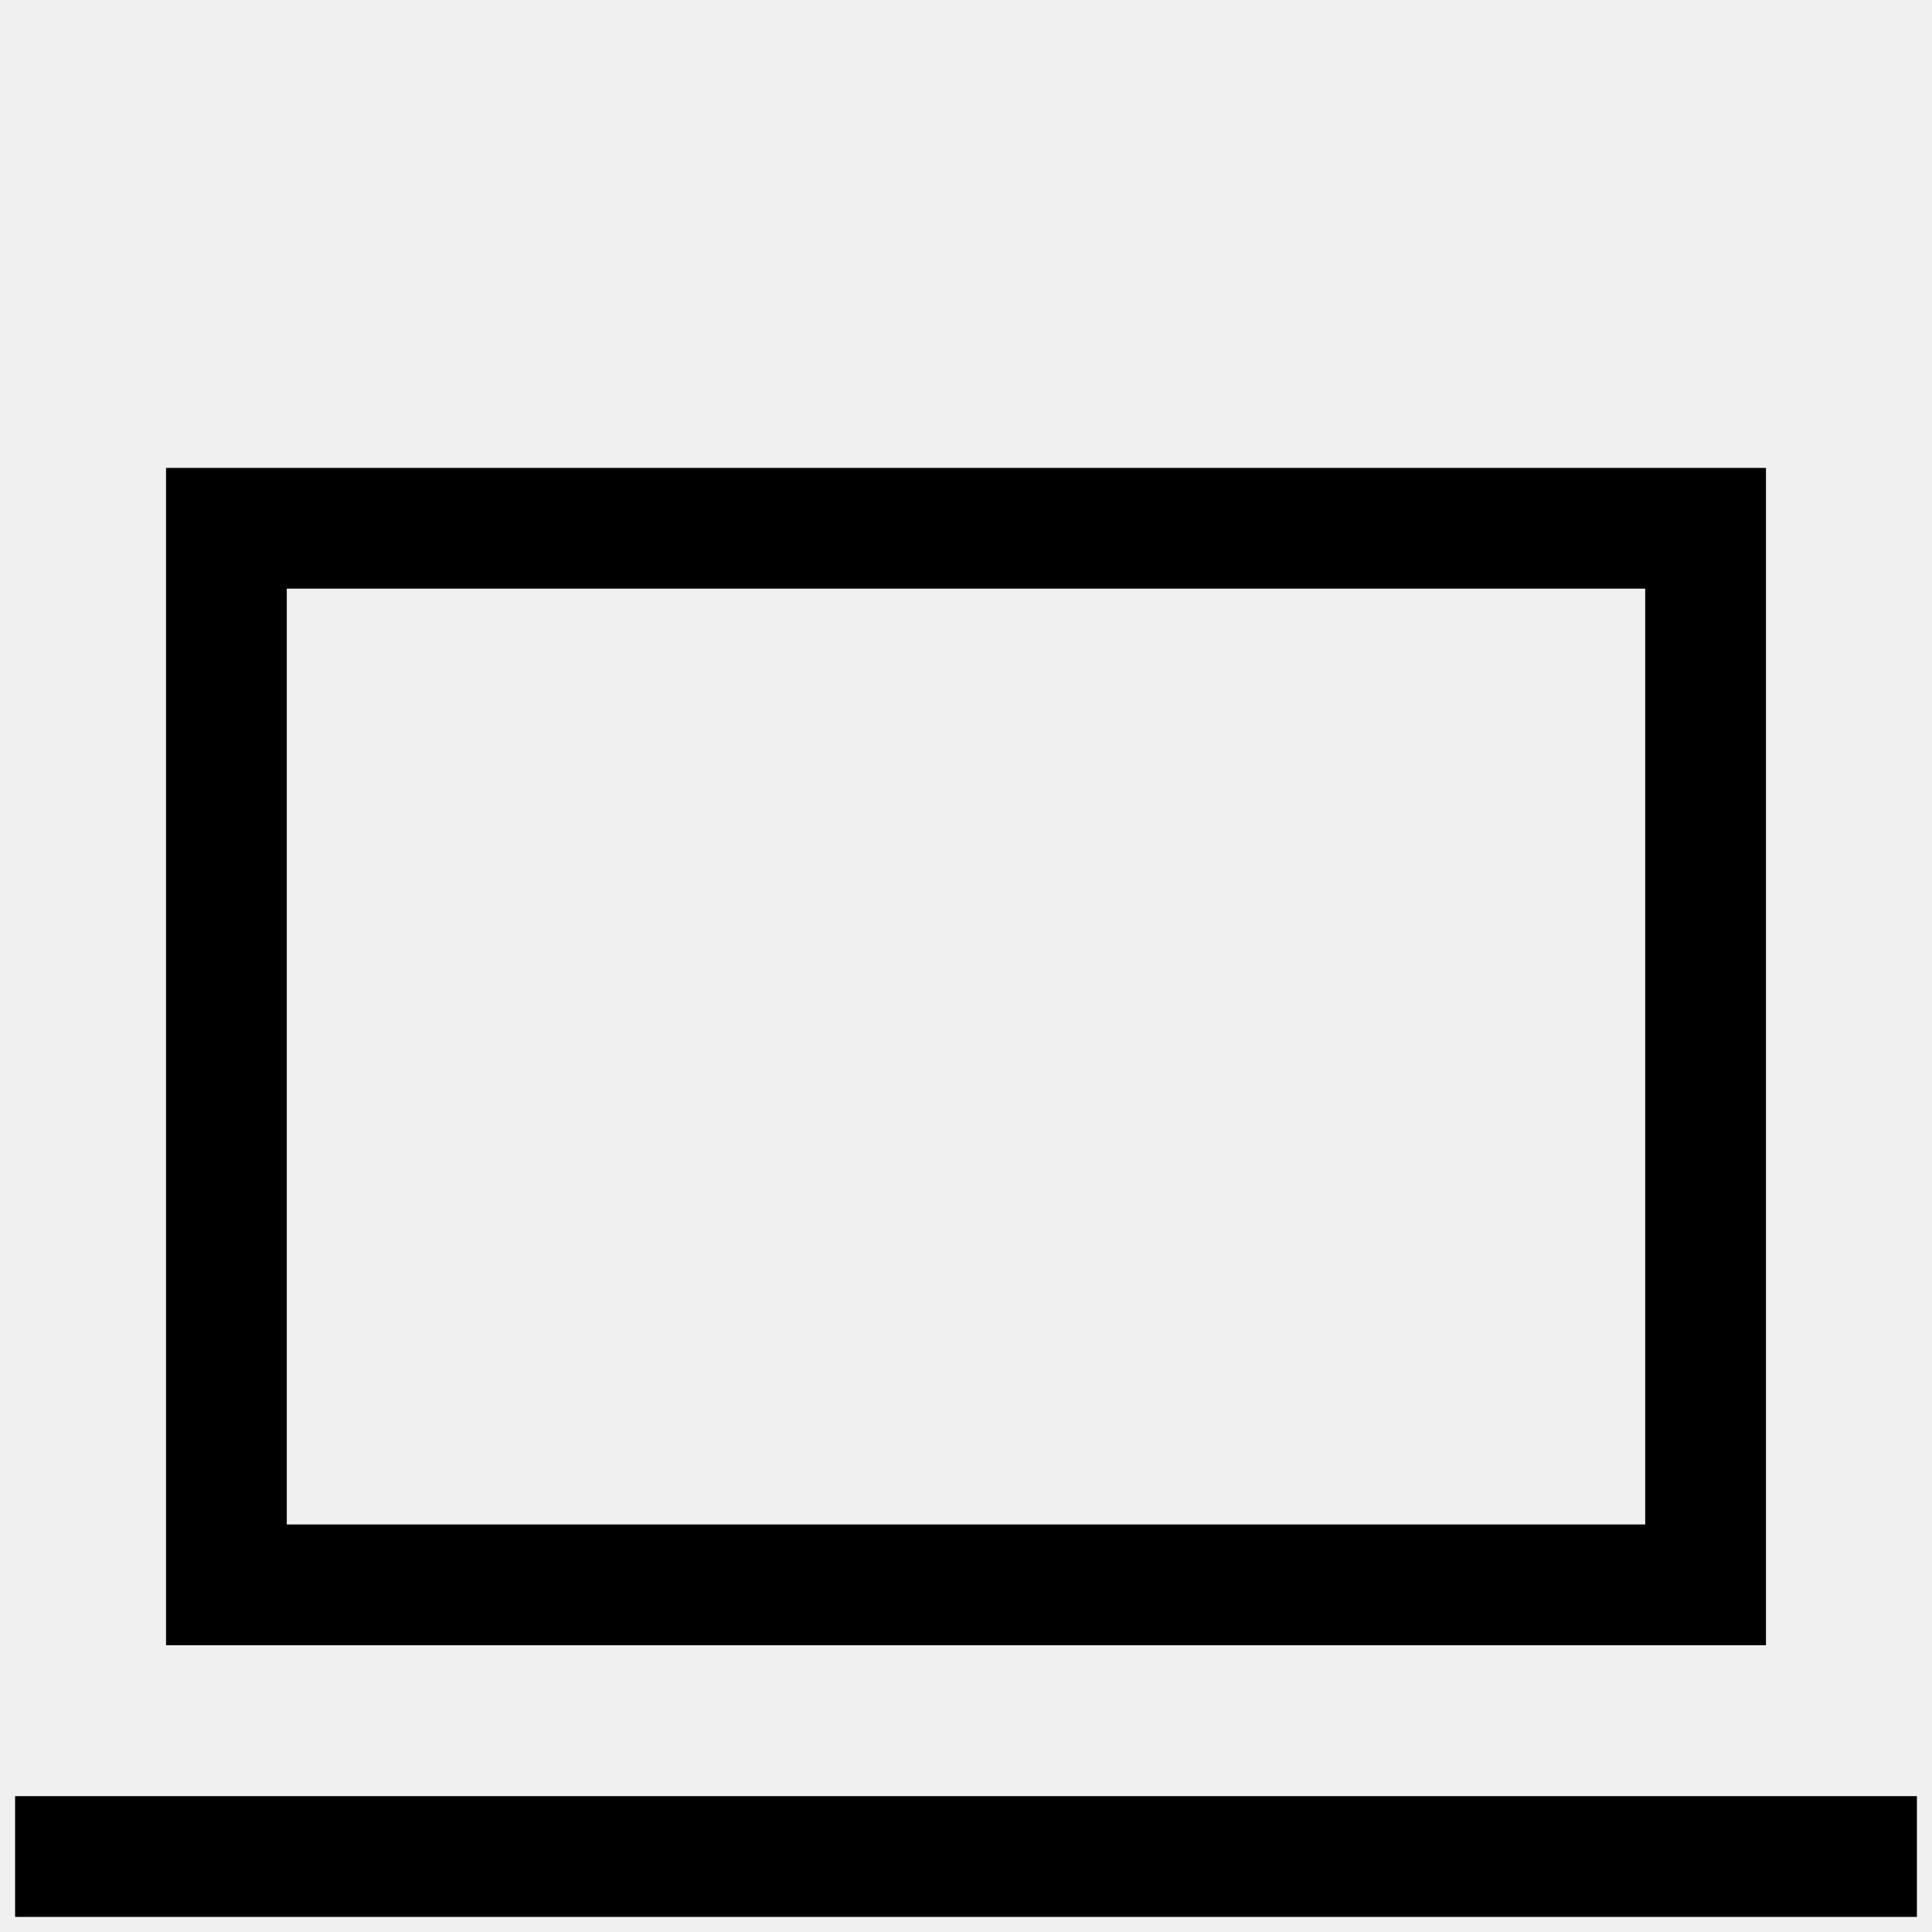
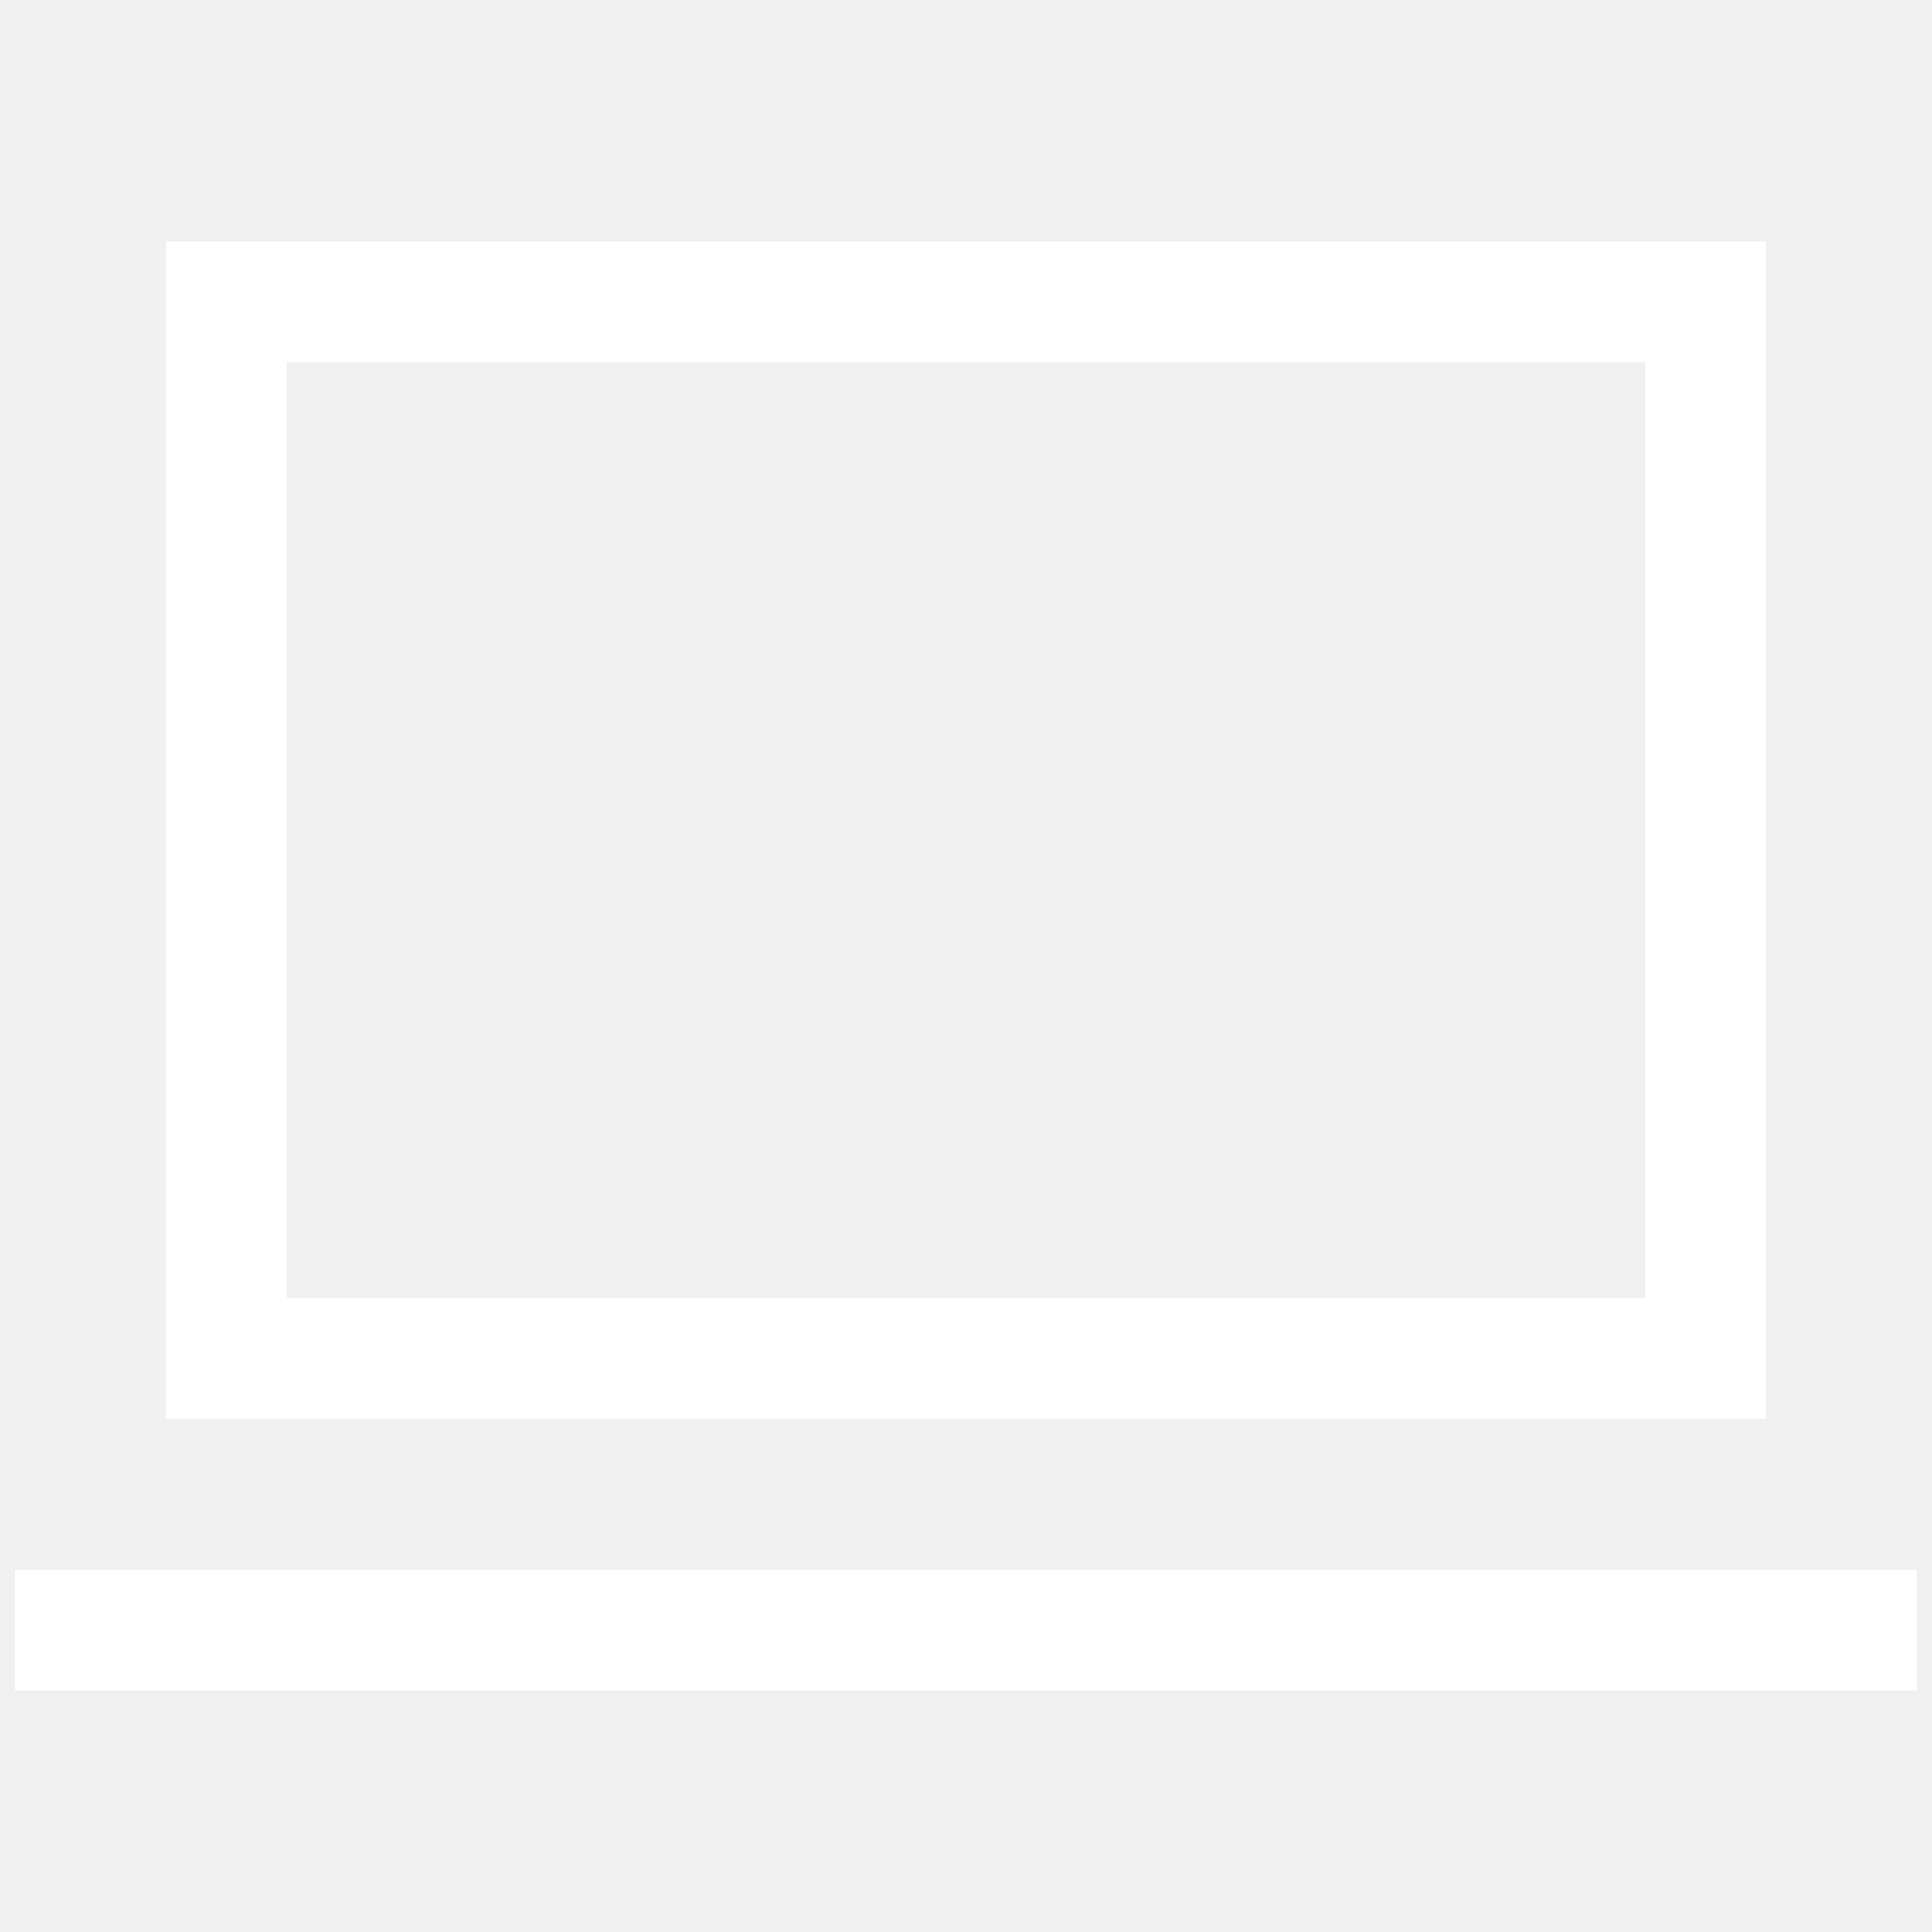
- <svg xmlns="http://www.w3.org/2000/svg" id="Layer_1" style="enable-background:new 0 0 128 128;" version="1.1" viewBox="0 0 128 128" xml:space="preserve">
+ <svg xmlns="http://www.w3.org/2000/svg" version="1.1" id="Layer_1" x="0px" y="0px" viewBox="0 0 128 128" style="enable-background:new 0 0 128 128;" xml:space="preserve">
+   <style type="text/css">
+ 	.st0{fill:#FFFFFF;}
+ </style>
  <g>
-     <rect height="8" width="126" x="1" y="119" />
-     <path d="M11,109h106V31H11V109z M19,39h90v62H19V39z" />
+     <rect x="1" y="104" class="st0" width="126" height="8" />
+     <path class="st0" d="M11,94h106V16H11V94z M19,24h90v62H19V24z" />
  </g>
</svg>
